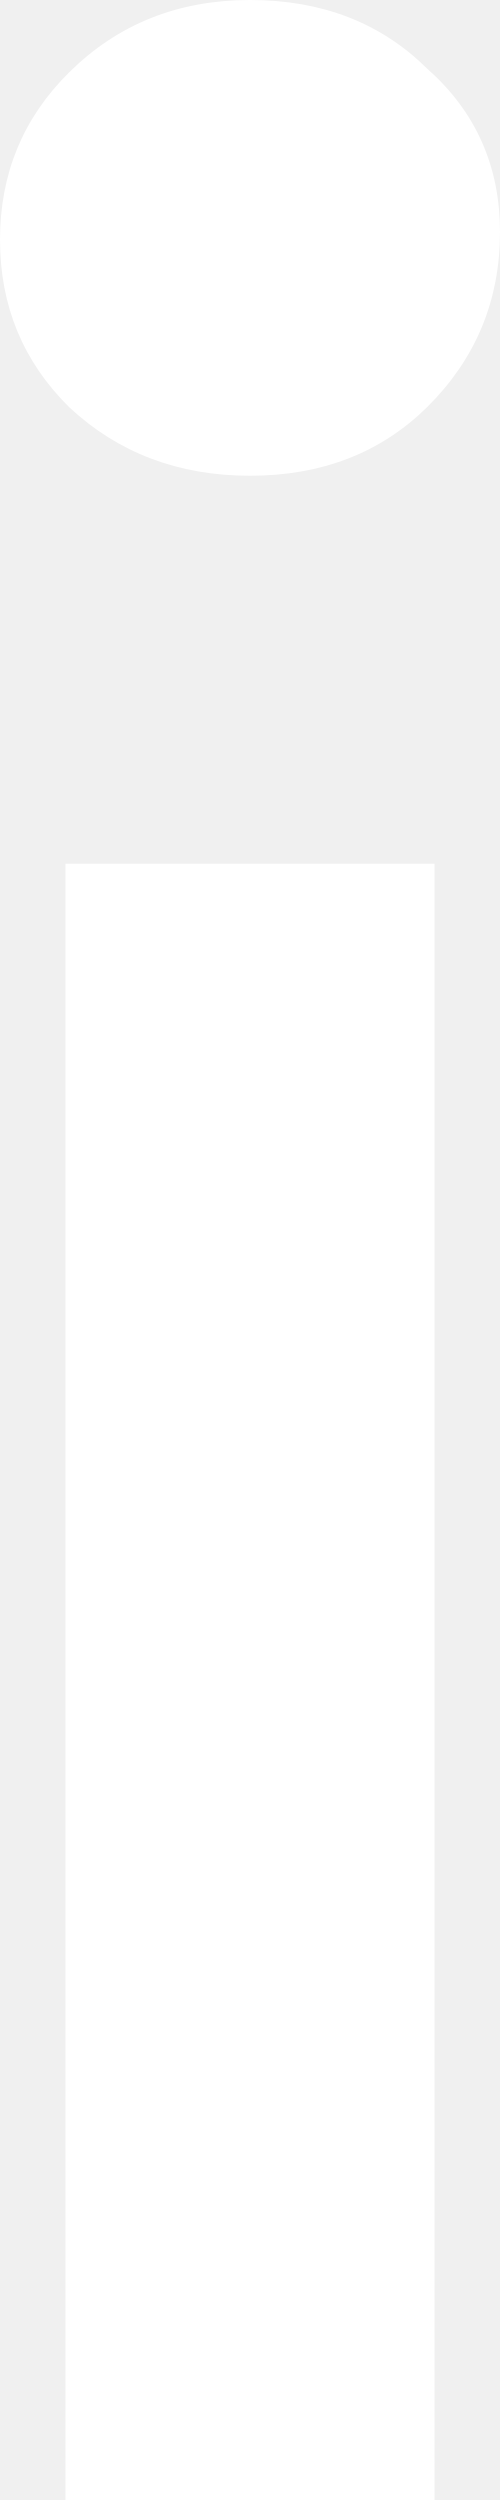
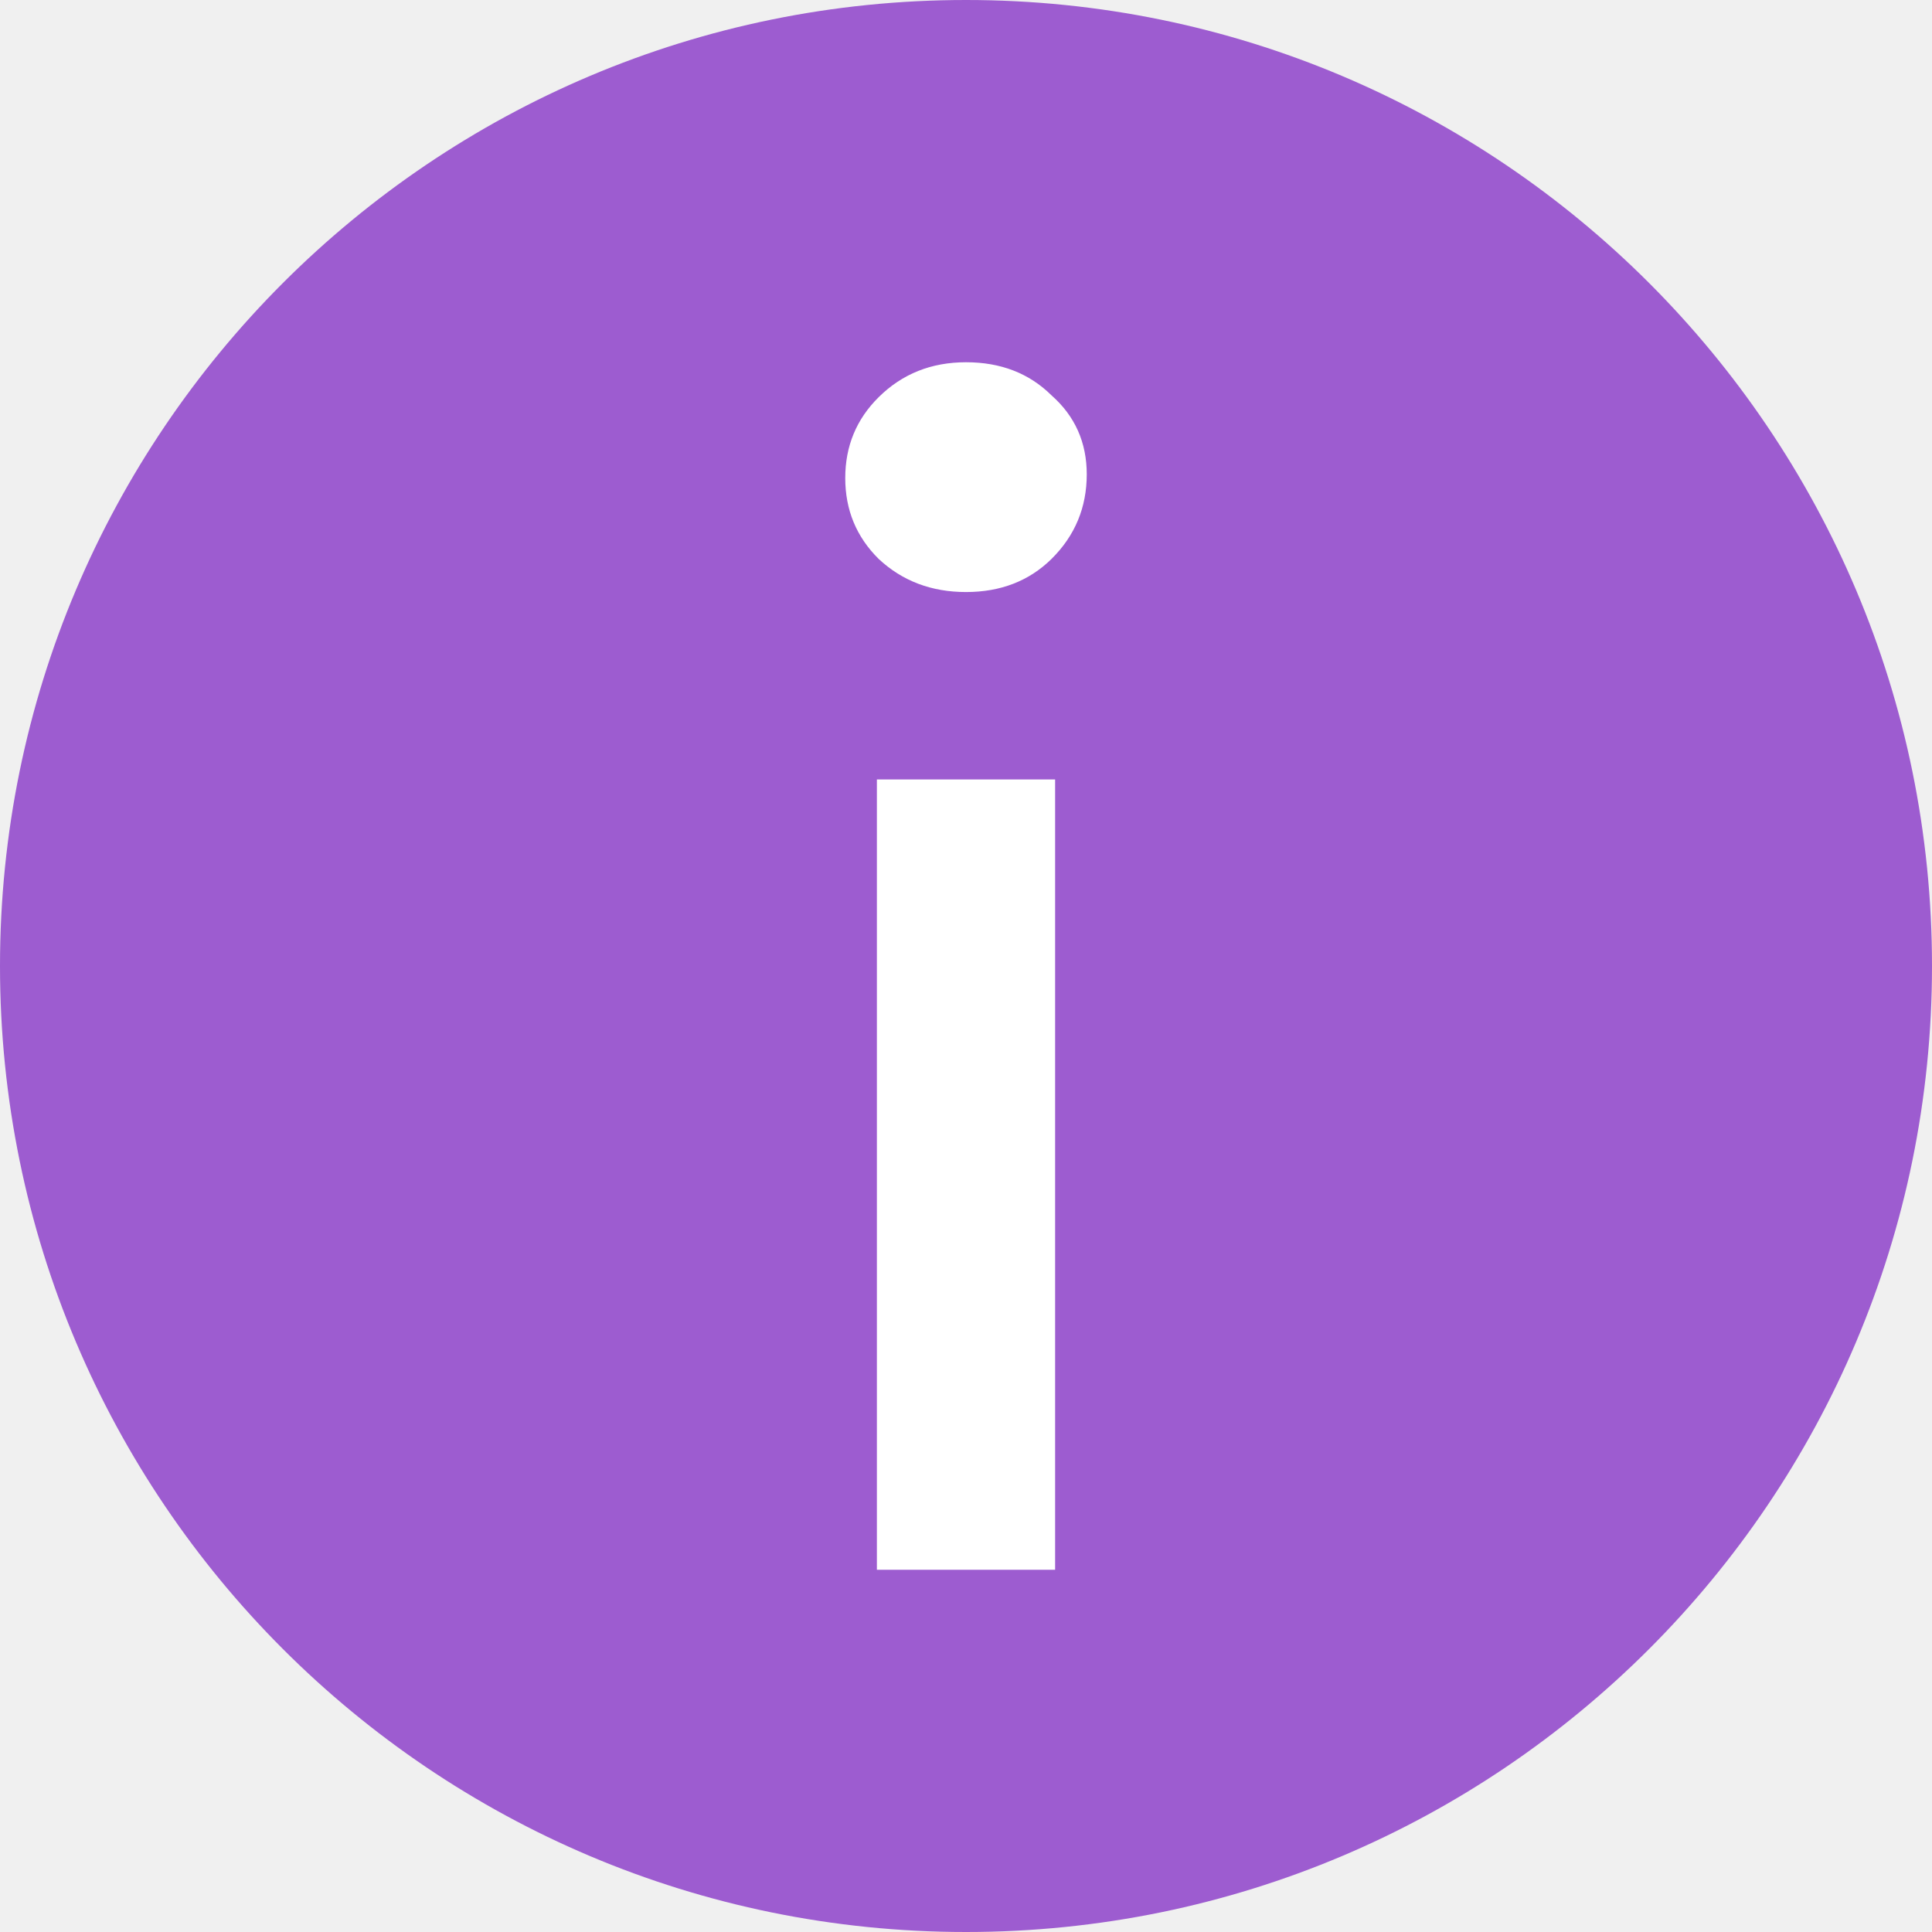
- <svg xmlns="http://www.w3.org/2000/svg" width="2" height="10" viewBox="0 0 2 10" fill="none">
-   <path d="M0.262 3.455H1.738V10H0.262V3.455ZM1 1.903C0.713 1.903 0.472 1.811 0.277 1.629C0.092 1.446 0 1.223 0 0.959C0 0.695 0.092 0.472 0.277 0.289C0.472 0.096 0.713 0 1 0C1.287 0 1.523 0.091 1.708 0.274C1.903 0.446 2 0.665 2 0.928C2 1.202 1.903 1.436 1.708 1.629C1.523 1.811 1.287 1.903 1 1.903Z" fill="white" />
+ <svg xmlns="http://www.w3.org/2000/svg" width="16" height="16" viewBox="0 0 16 16" fill="none">
+   <path fill-rule="evenodd" clip-rule="evenodd" d="M8 16C12.418 16 16 12.418 16 8C16 3.582 12.418 0 8 0C3.582 0 0 3.582 0 8C0 12.418 3.582 16 8 16Z" fill="#9D5CD0" />
+   <path d="M7.262 6.455H8.738V13H7.262V6.455ZM8 4.903C7.713 4.903 7.472 4.811 7.277 4.629C7.092 4.446 7 4.223 7 3.959C7 3.695 7.092 3.472 7.277 3.289C7.472 3.096 7.713 3 8 3C8.287 3 8.523 3.091 8.708 3.274C8.903 3.446 9 3.665 9 3.928C9 4.202 8.903 4.436 8.708 4.629C8.523 4.811 8.287 4.903 8 4.903Z" fill="white" />
</svg>
